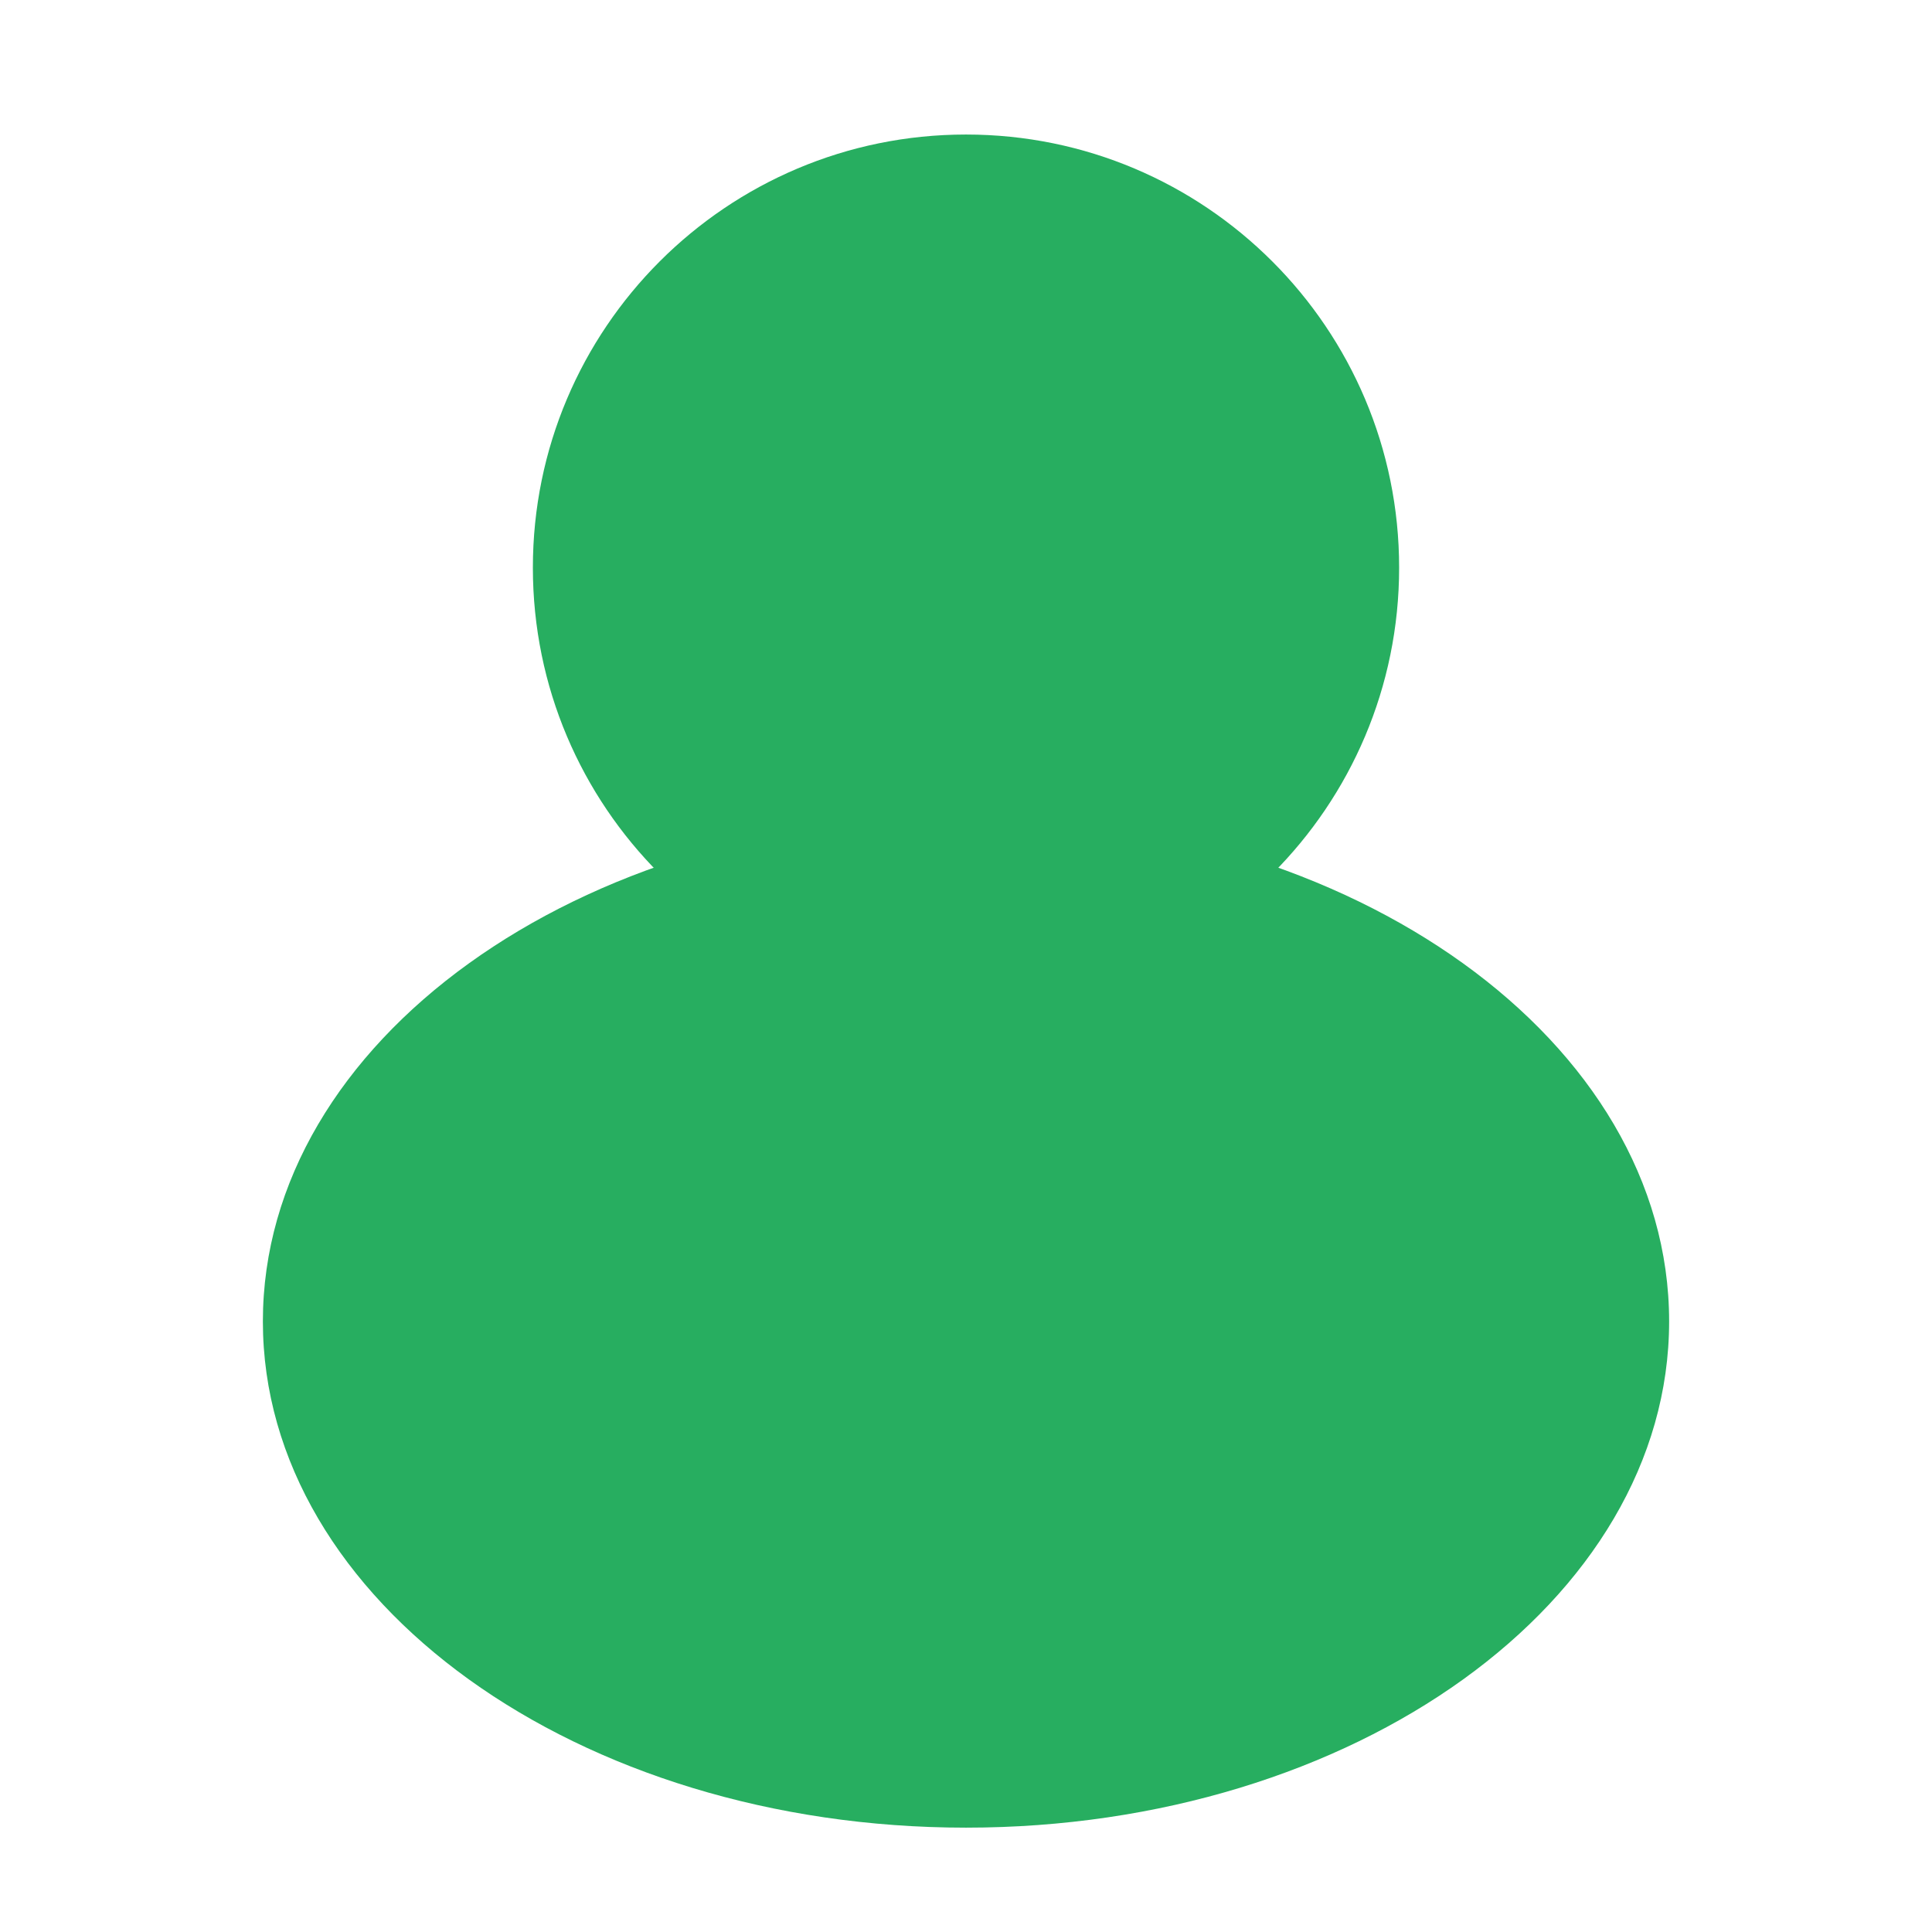
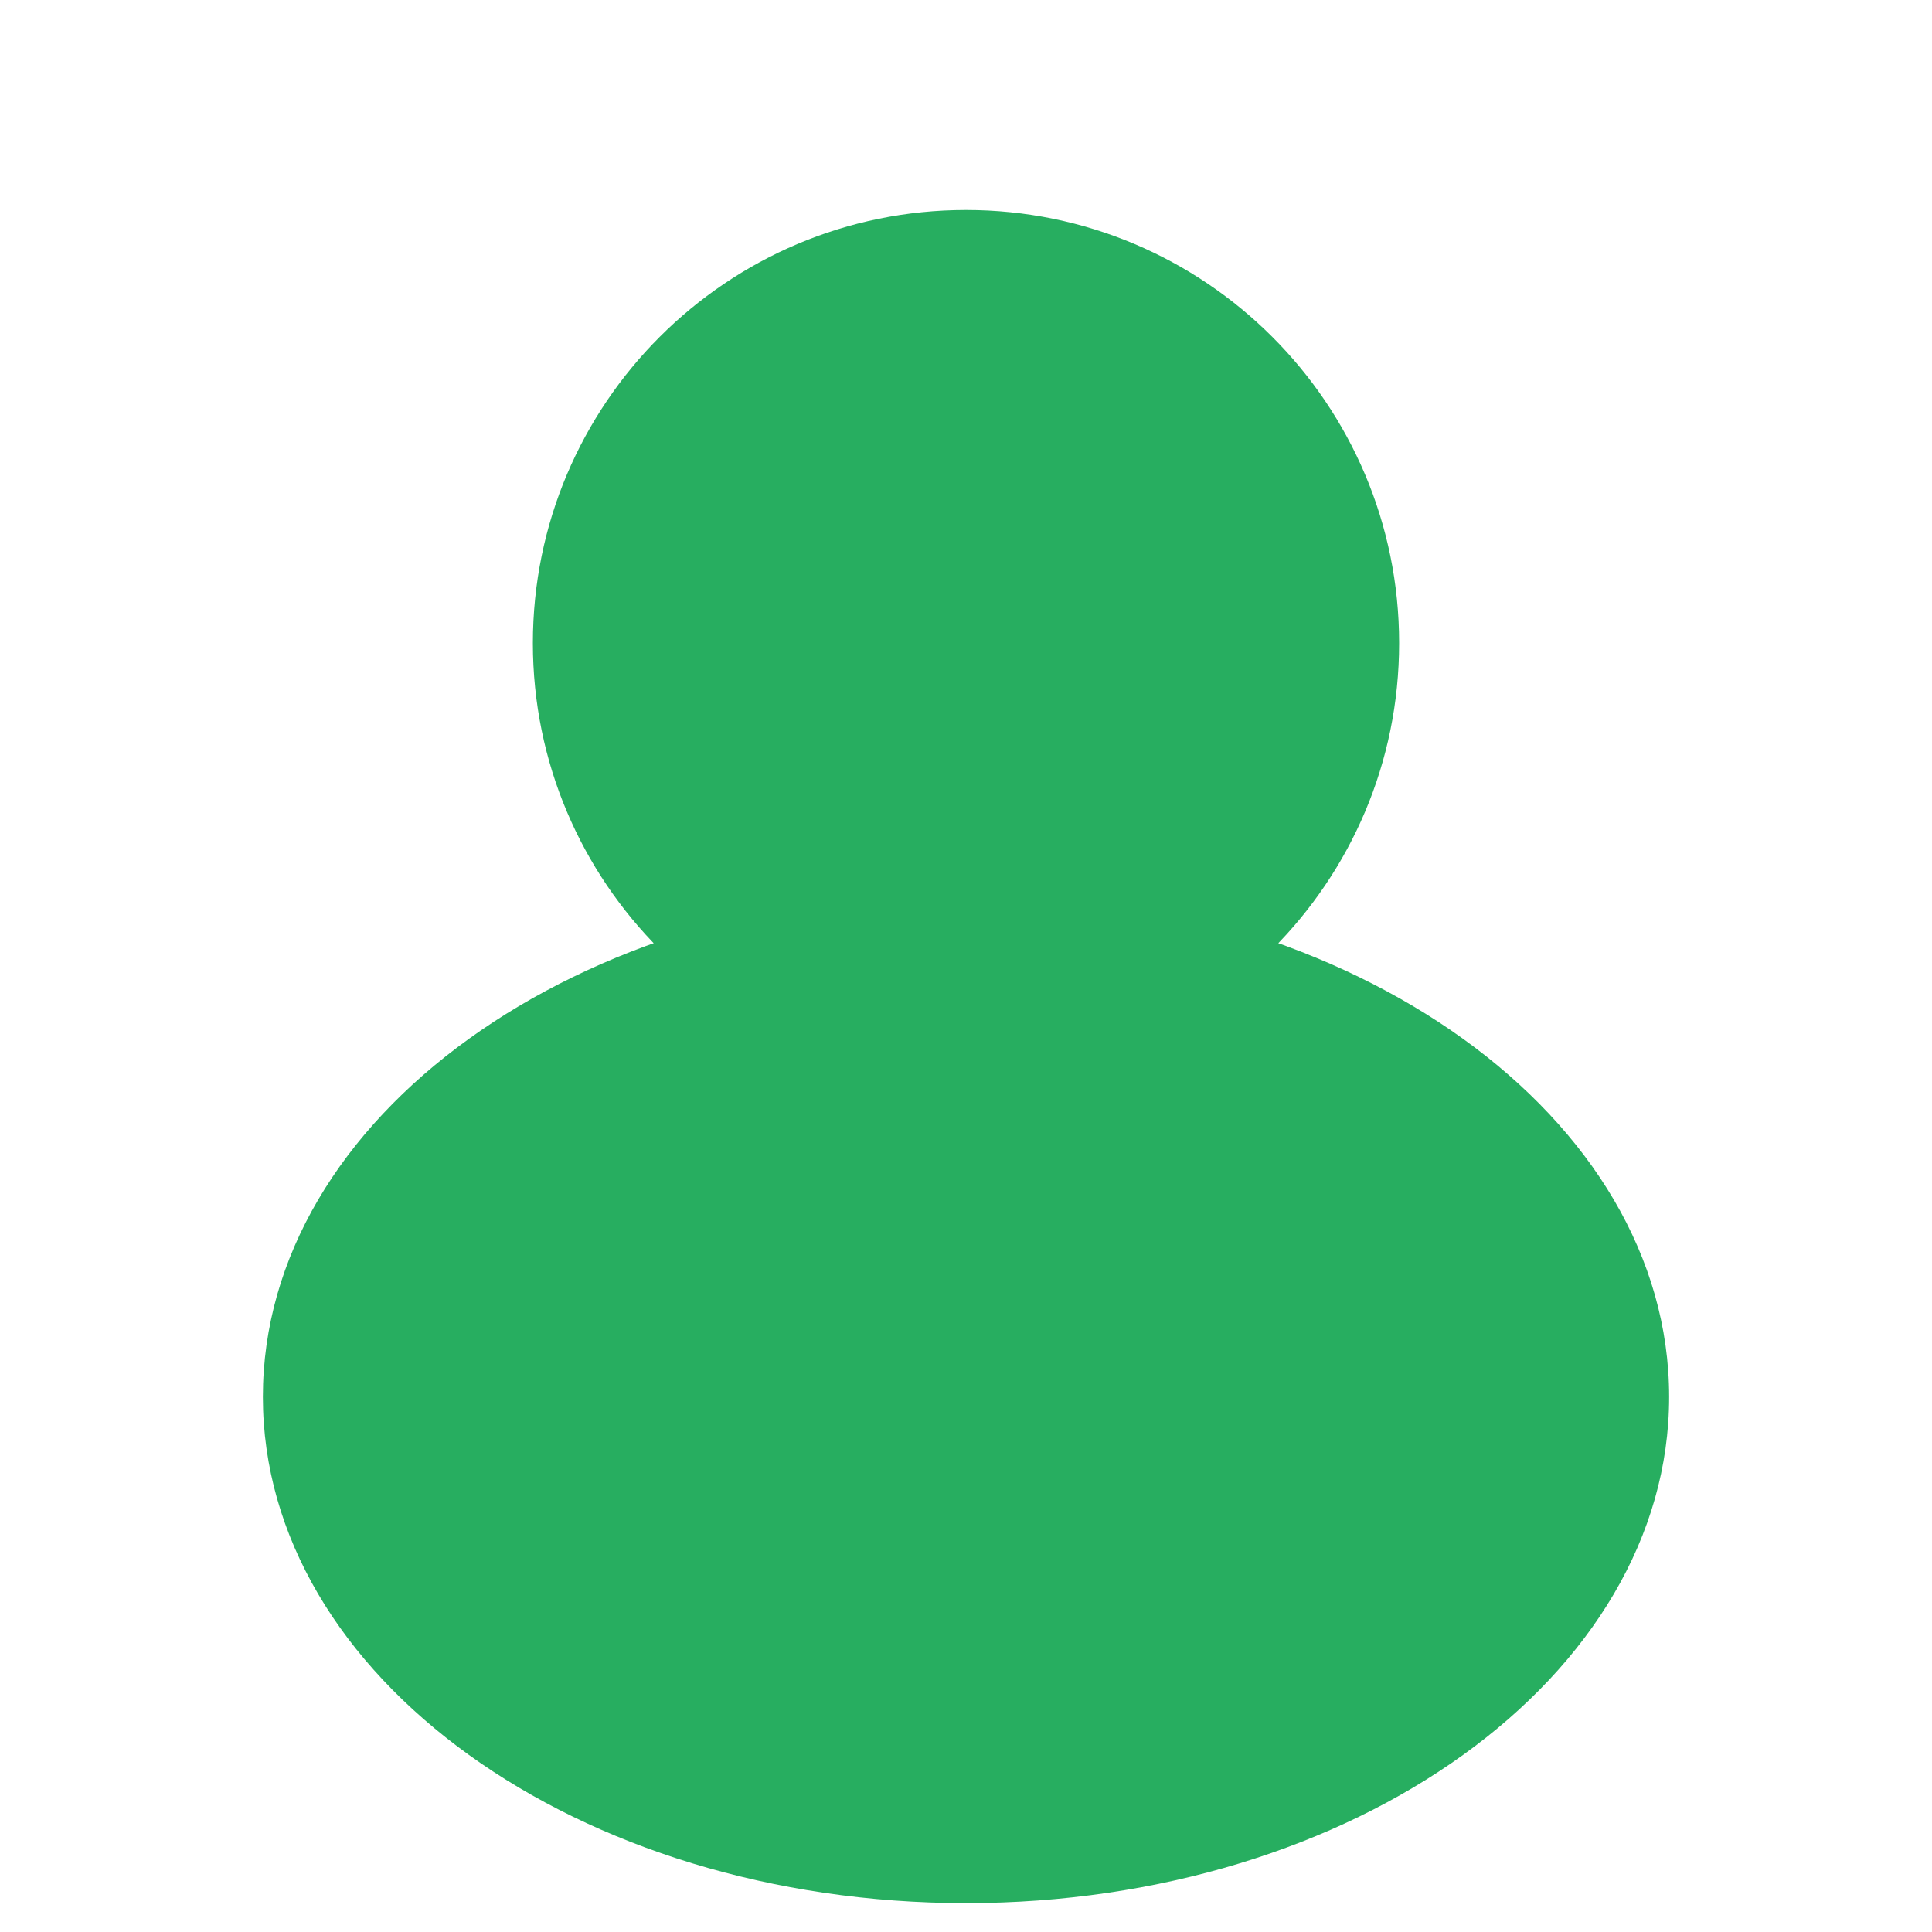
<svg xmlns="http://www.w3.org/2000/svg" version="1.1" id="Layer_1" x="0px" y="0px" width="512px" height="512px" viewBox="0 0 512 512" enable-background="new 0 0 512 512" xml:space="preserve">
-   <g>
-     <circle fill="#27AE60" cx="256" cy="150.435" r="114.783" />
-     <ellipse fill="#27AE60" cx="256" cy="350.186" rx="186.335" ry="134.161" />
-   </g>
+   <path fill="#27AE60" d="M256,55.652c63.393,0,114.783,51.39,114.783,114.783S319.393,285.218,256,285.218  s-114.783-51.39-114.783-114.783S192.607,55.652,256,55.652z M256,236.025c102.91,0,186.335,60.066,186.335,134.161  S358.91,504.347,256,504.347S69.665,444.281,69.665,370.186S153.09,236.025,256,236.025z" />
</svg>
